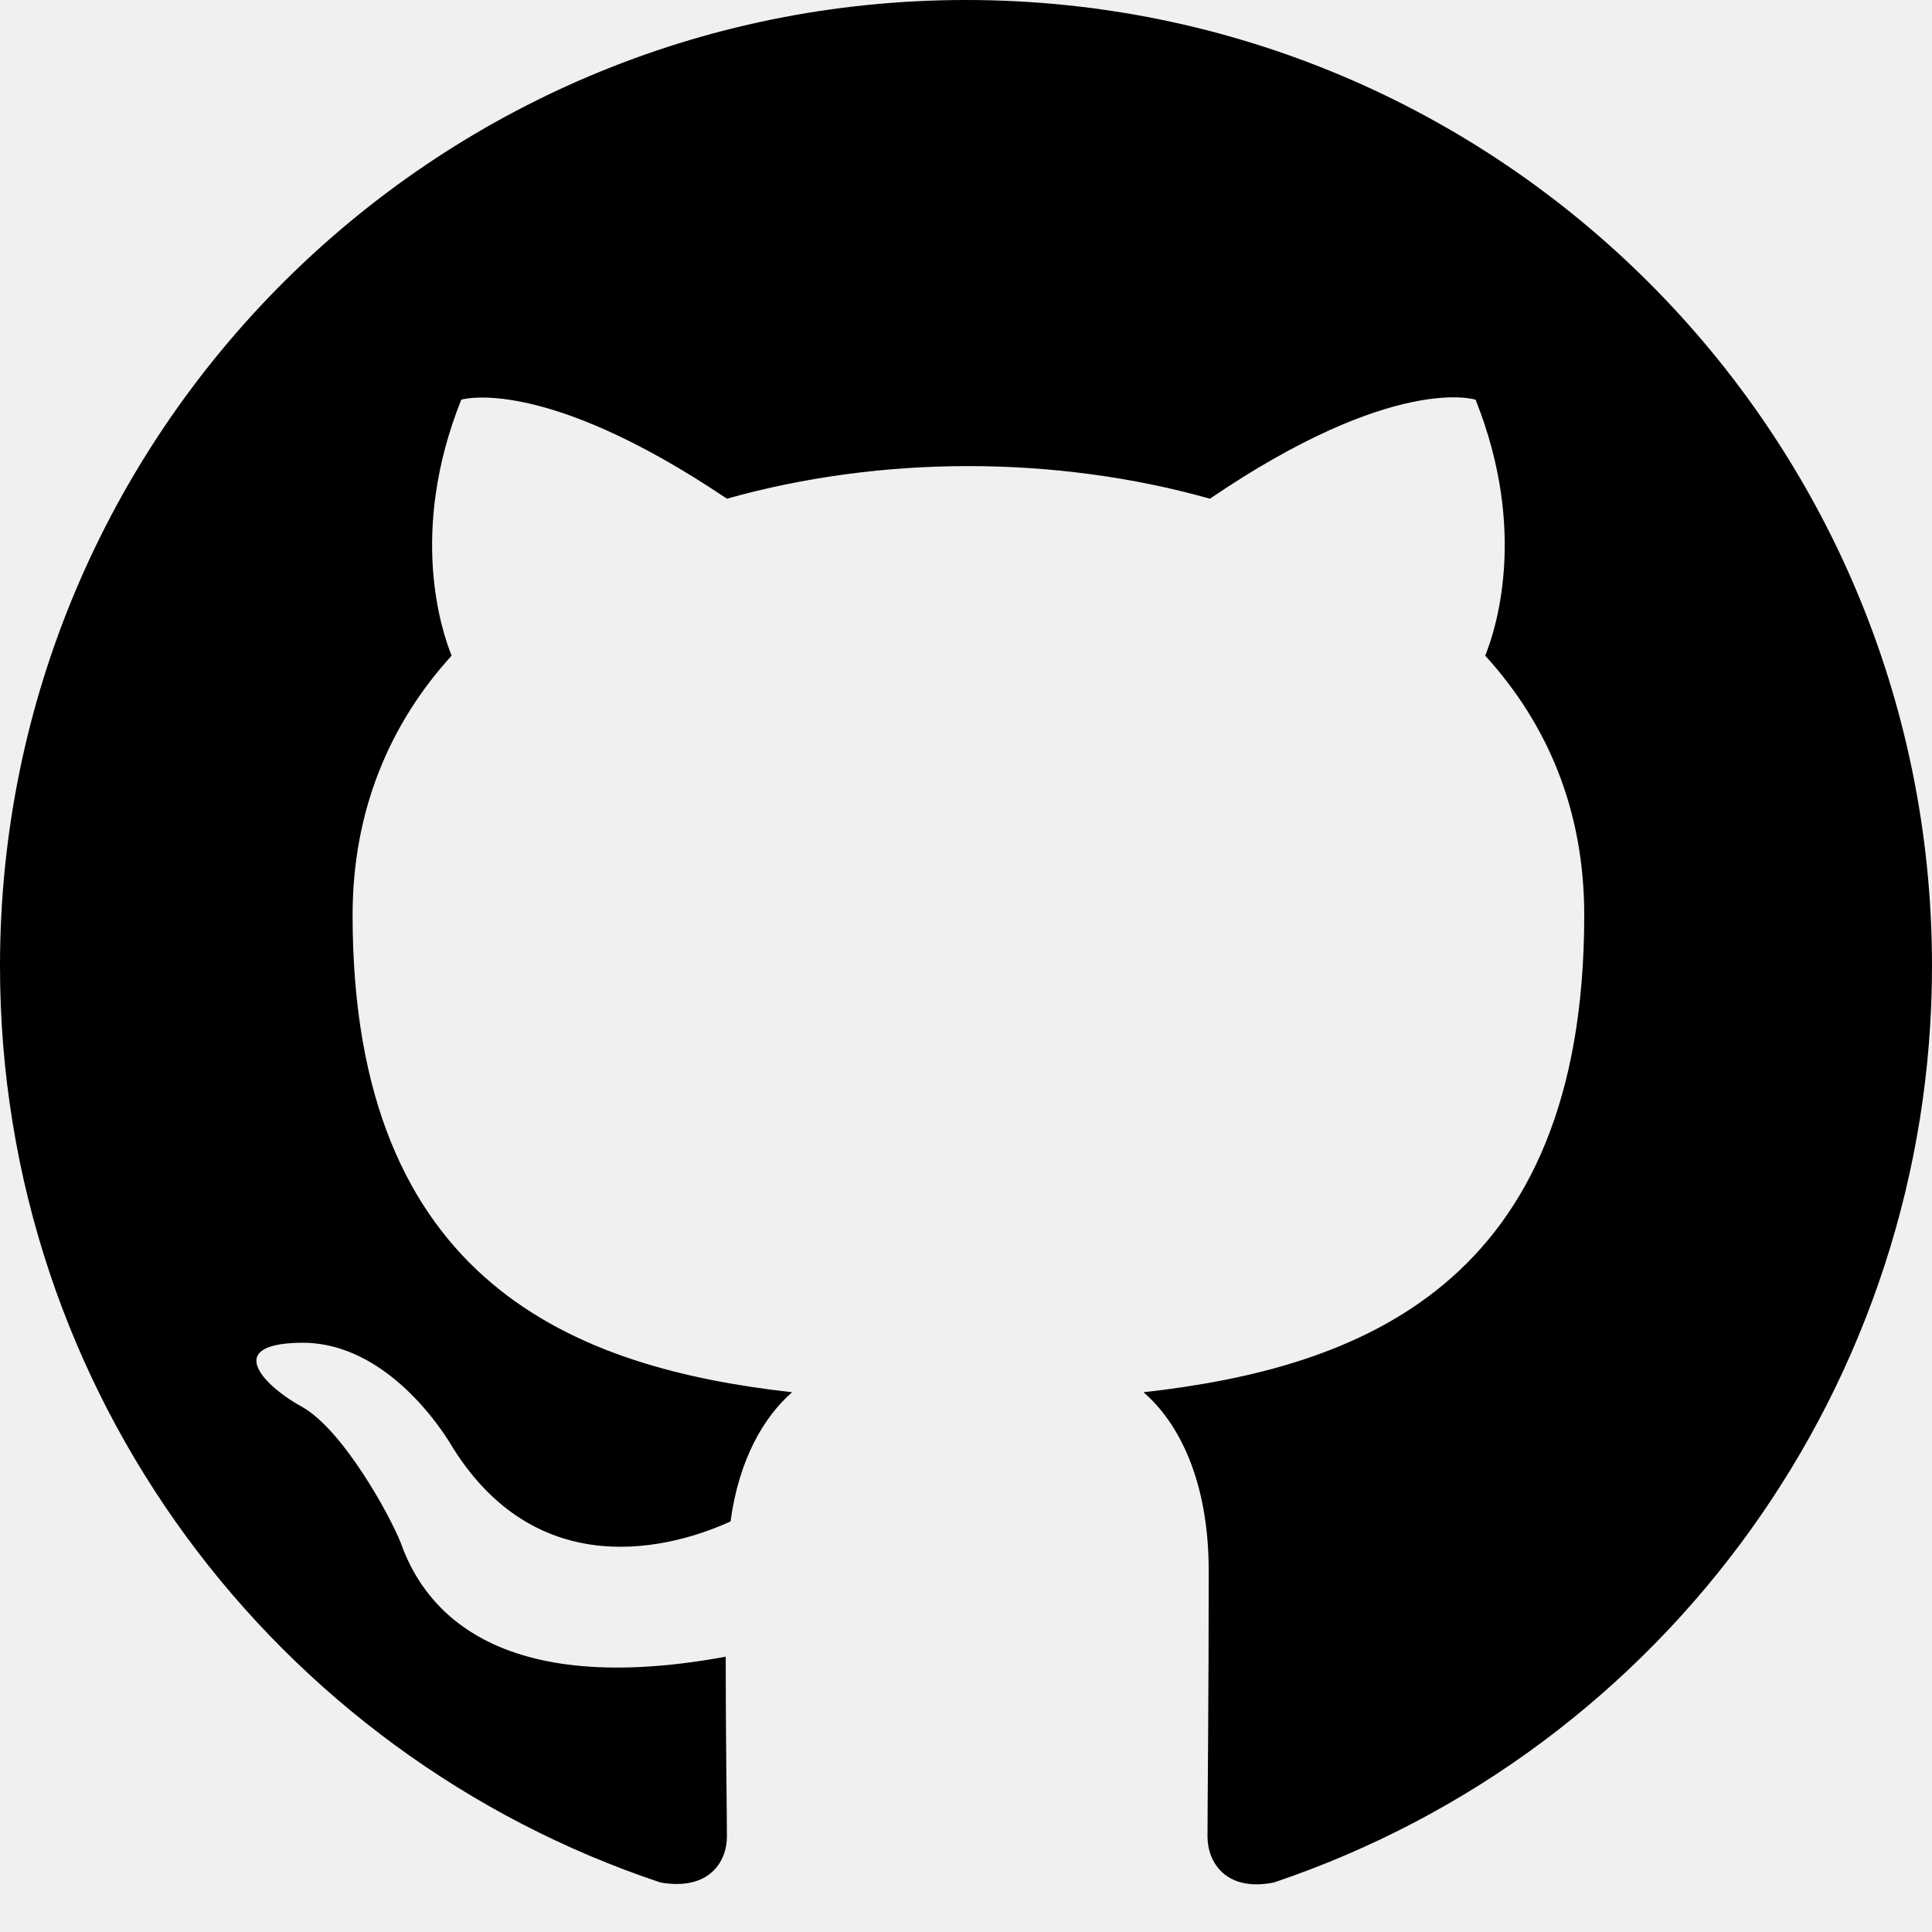
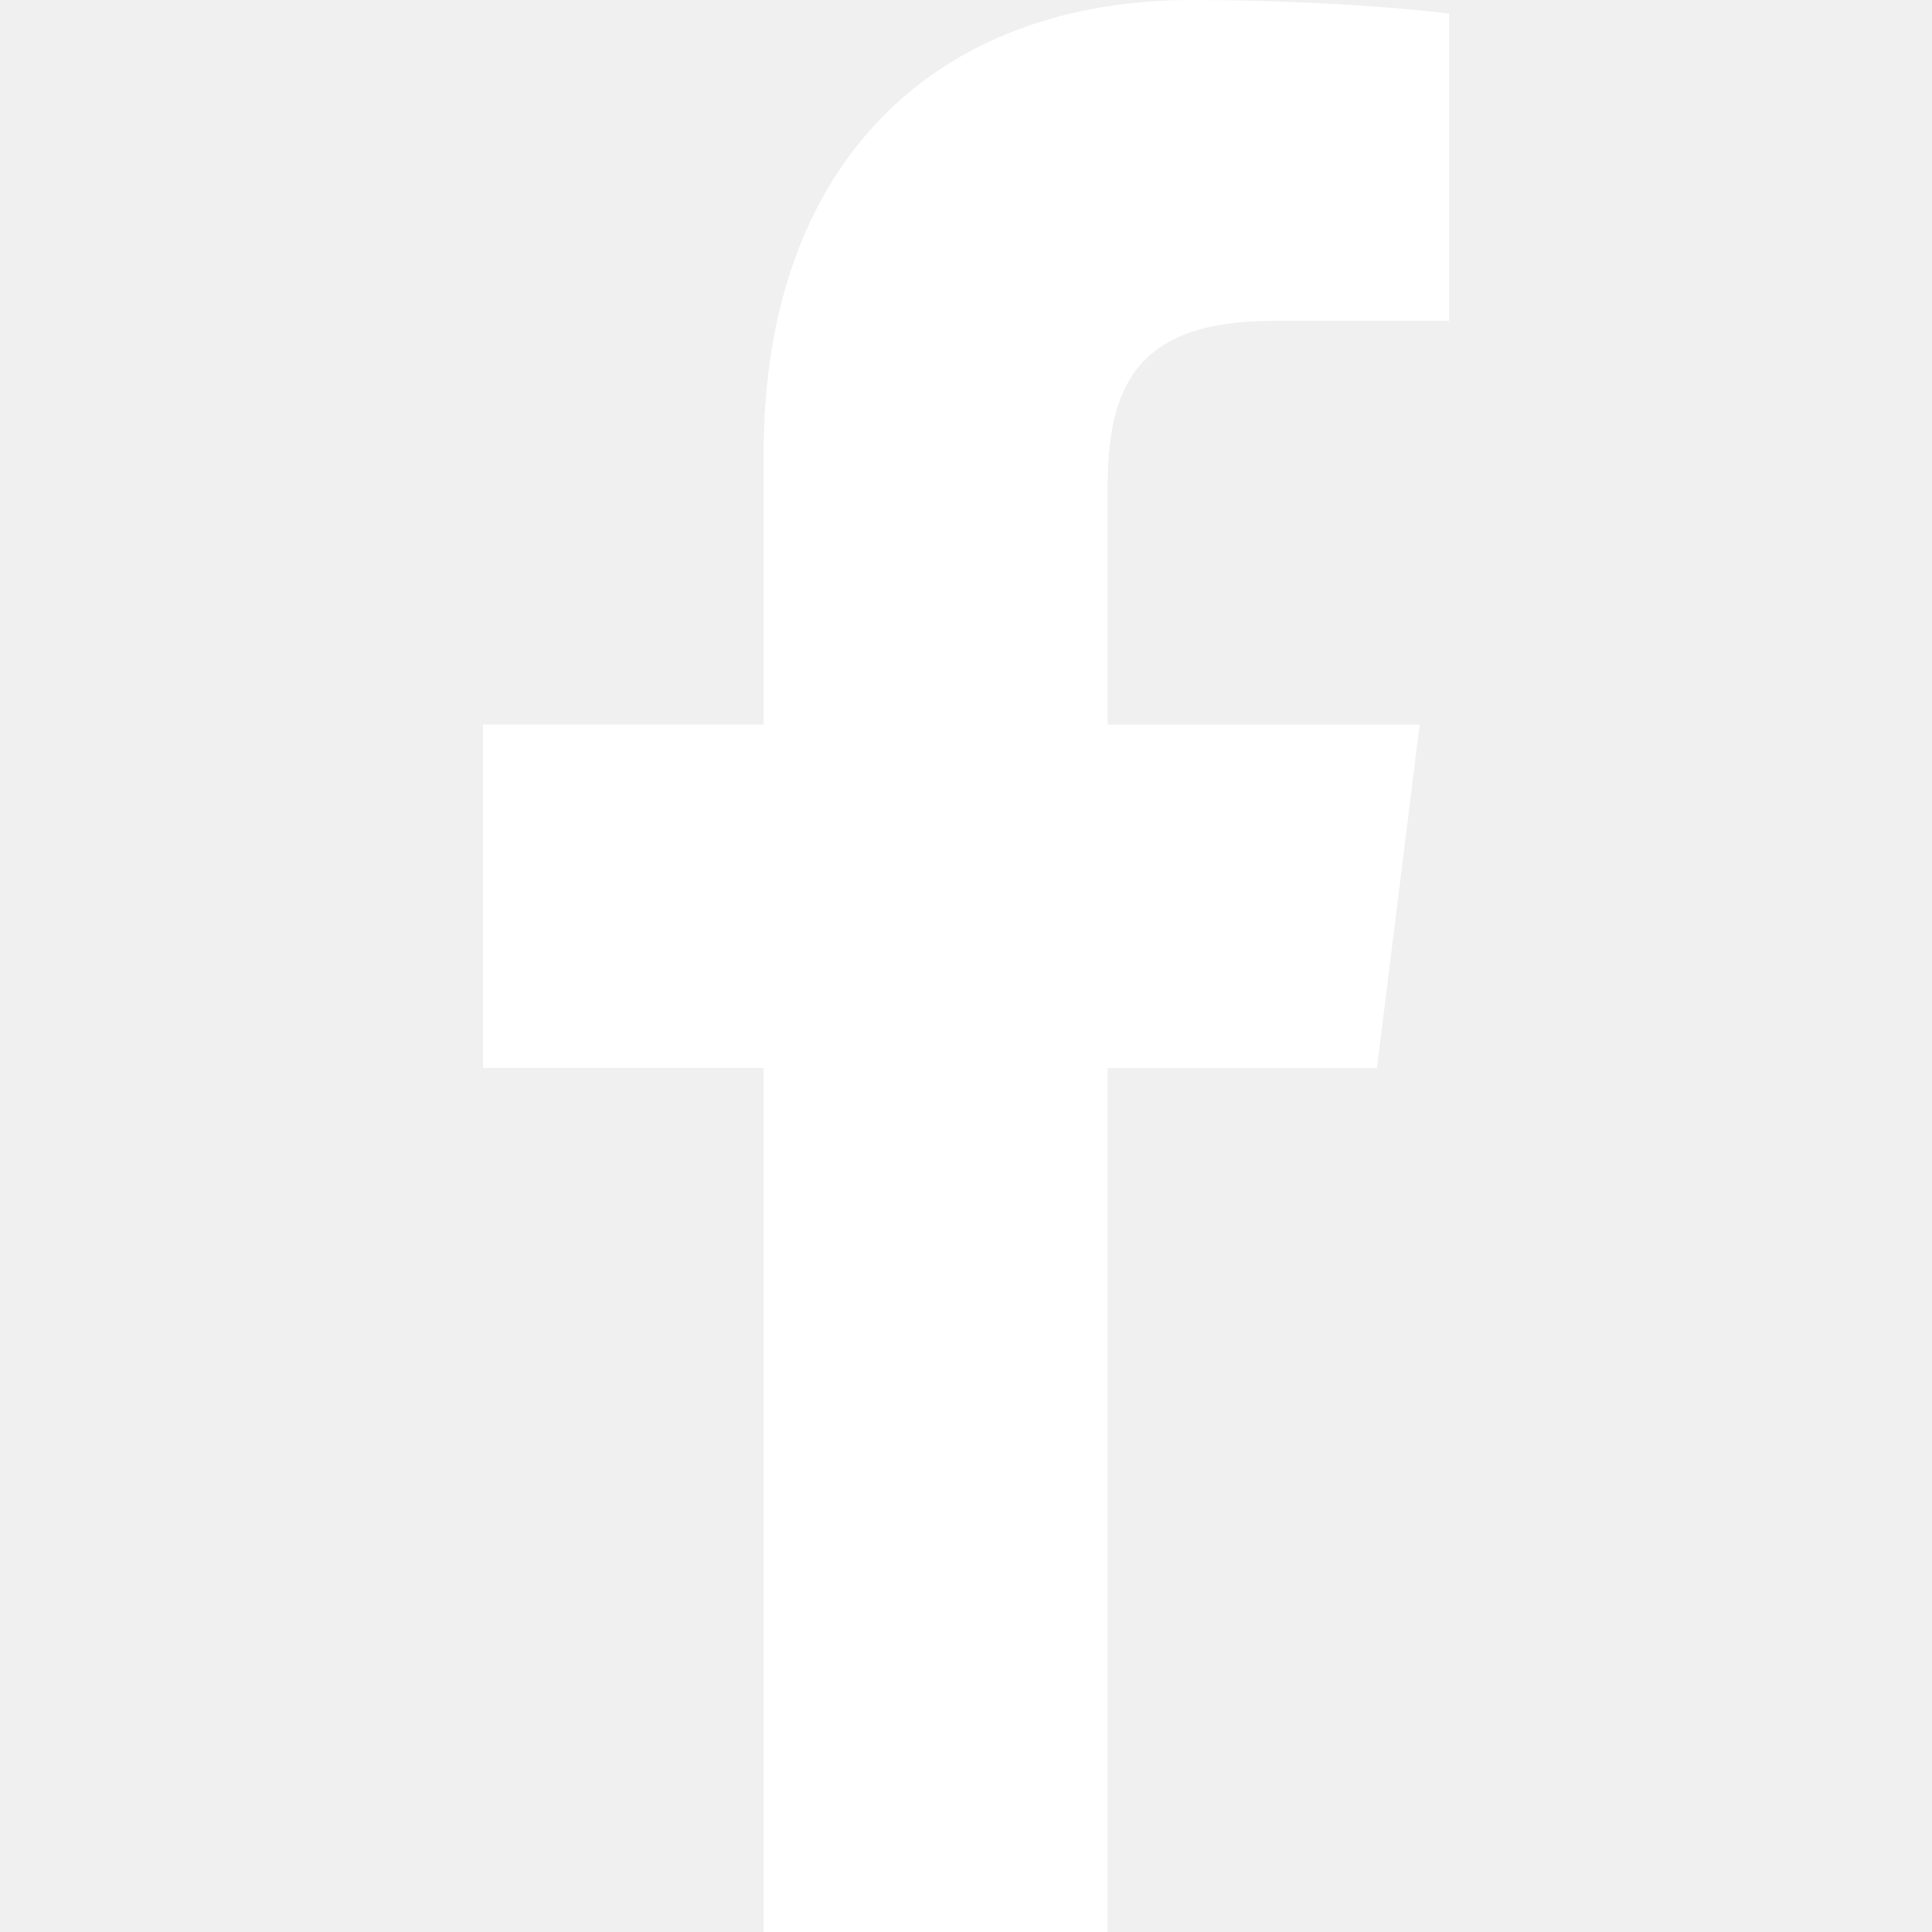
- <svg xmlns="http://www.w3.org/2000/svg" width="16" height="16" fill="currentColor" class="bi bi-github" viewBox="0 0 16 16">
-   <path d="M8 0C3.58 0 0 3.58 0 8c0 3.54 2.29 6.53 5.47 7.59.4.07.55-.17.55-.38 0-.19-.01-.82-.01-1.49-2.01.37-2.53-.49-2.69-.94-.09-.23-.48-.94-.82-1.13-.28-.15-.68-.52-.01-.53.63-.01 1.08.58 1.23.82.72 1.21 1.87.87 2.33.66.07-.52.28-.87.51-1.07-1.78-.2-3.64-.89-3.64-3.95 0-.87.31-1.59.82-2.15-.08-.2-.36-1.02.08-2.12 0 0 .67-.21 2.2.82.64-.18 1.32-.27 2-.27s1.36.09 2 .27c1.53-1.04 2.2-.82 2.2-.82.44 1.1.16 1.92.08 2.12.51.56.82 1.27.82 2.15 0 3.07-1.87 3.75-3.65 3.95.29.25.54.73.54 1.48 0 1.07-.01 1.93-.01 2.2 0 .21.15.46.55.38A8.01 8.01 0 0 0 16 8c0-4.42-3.58-8-8-8" />
+ <svg xmlns="http://www.w3.org/2000/svg" width="16" height="16" viewBox="0 0 16 16" fill="none">
+   <path d="M10.54 2.657H12.001V0.113C11.749 0.078 10.882 0 9.873 0C7.767 0 6.324 1.325 6.324 3.759V6H4V8.844H6.324V16H9.173V8.845H11.403L11.757 6.001H9.173V4.041C9.173 3.219 9.395 2.657 10.54 2.657V2.657Z" fill="white" />
</svg>
